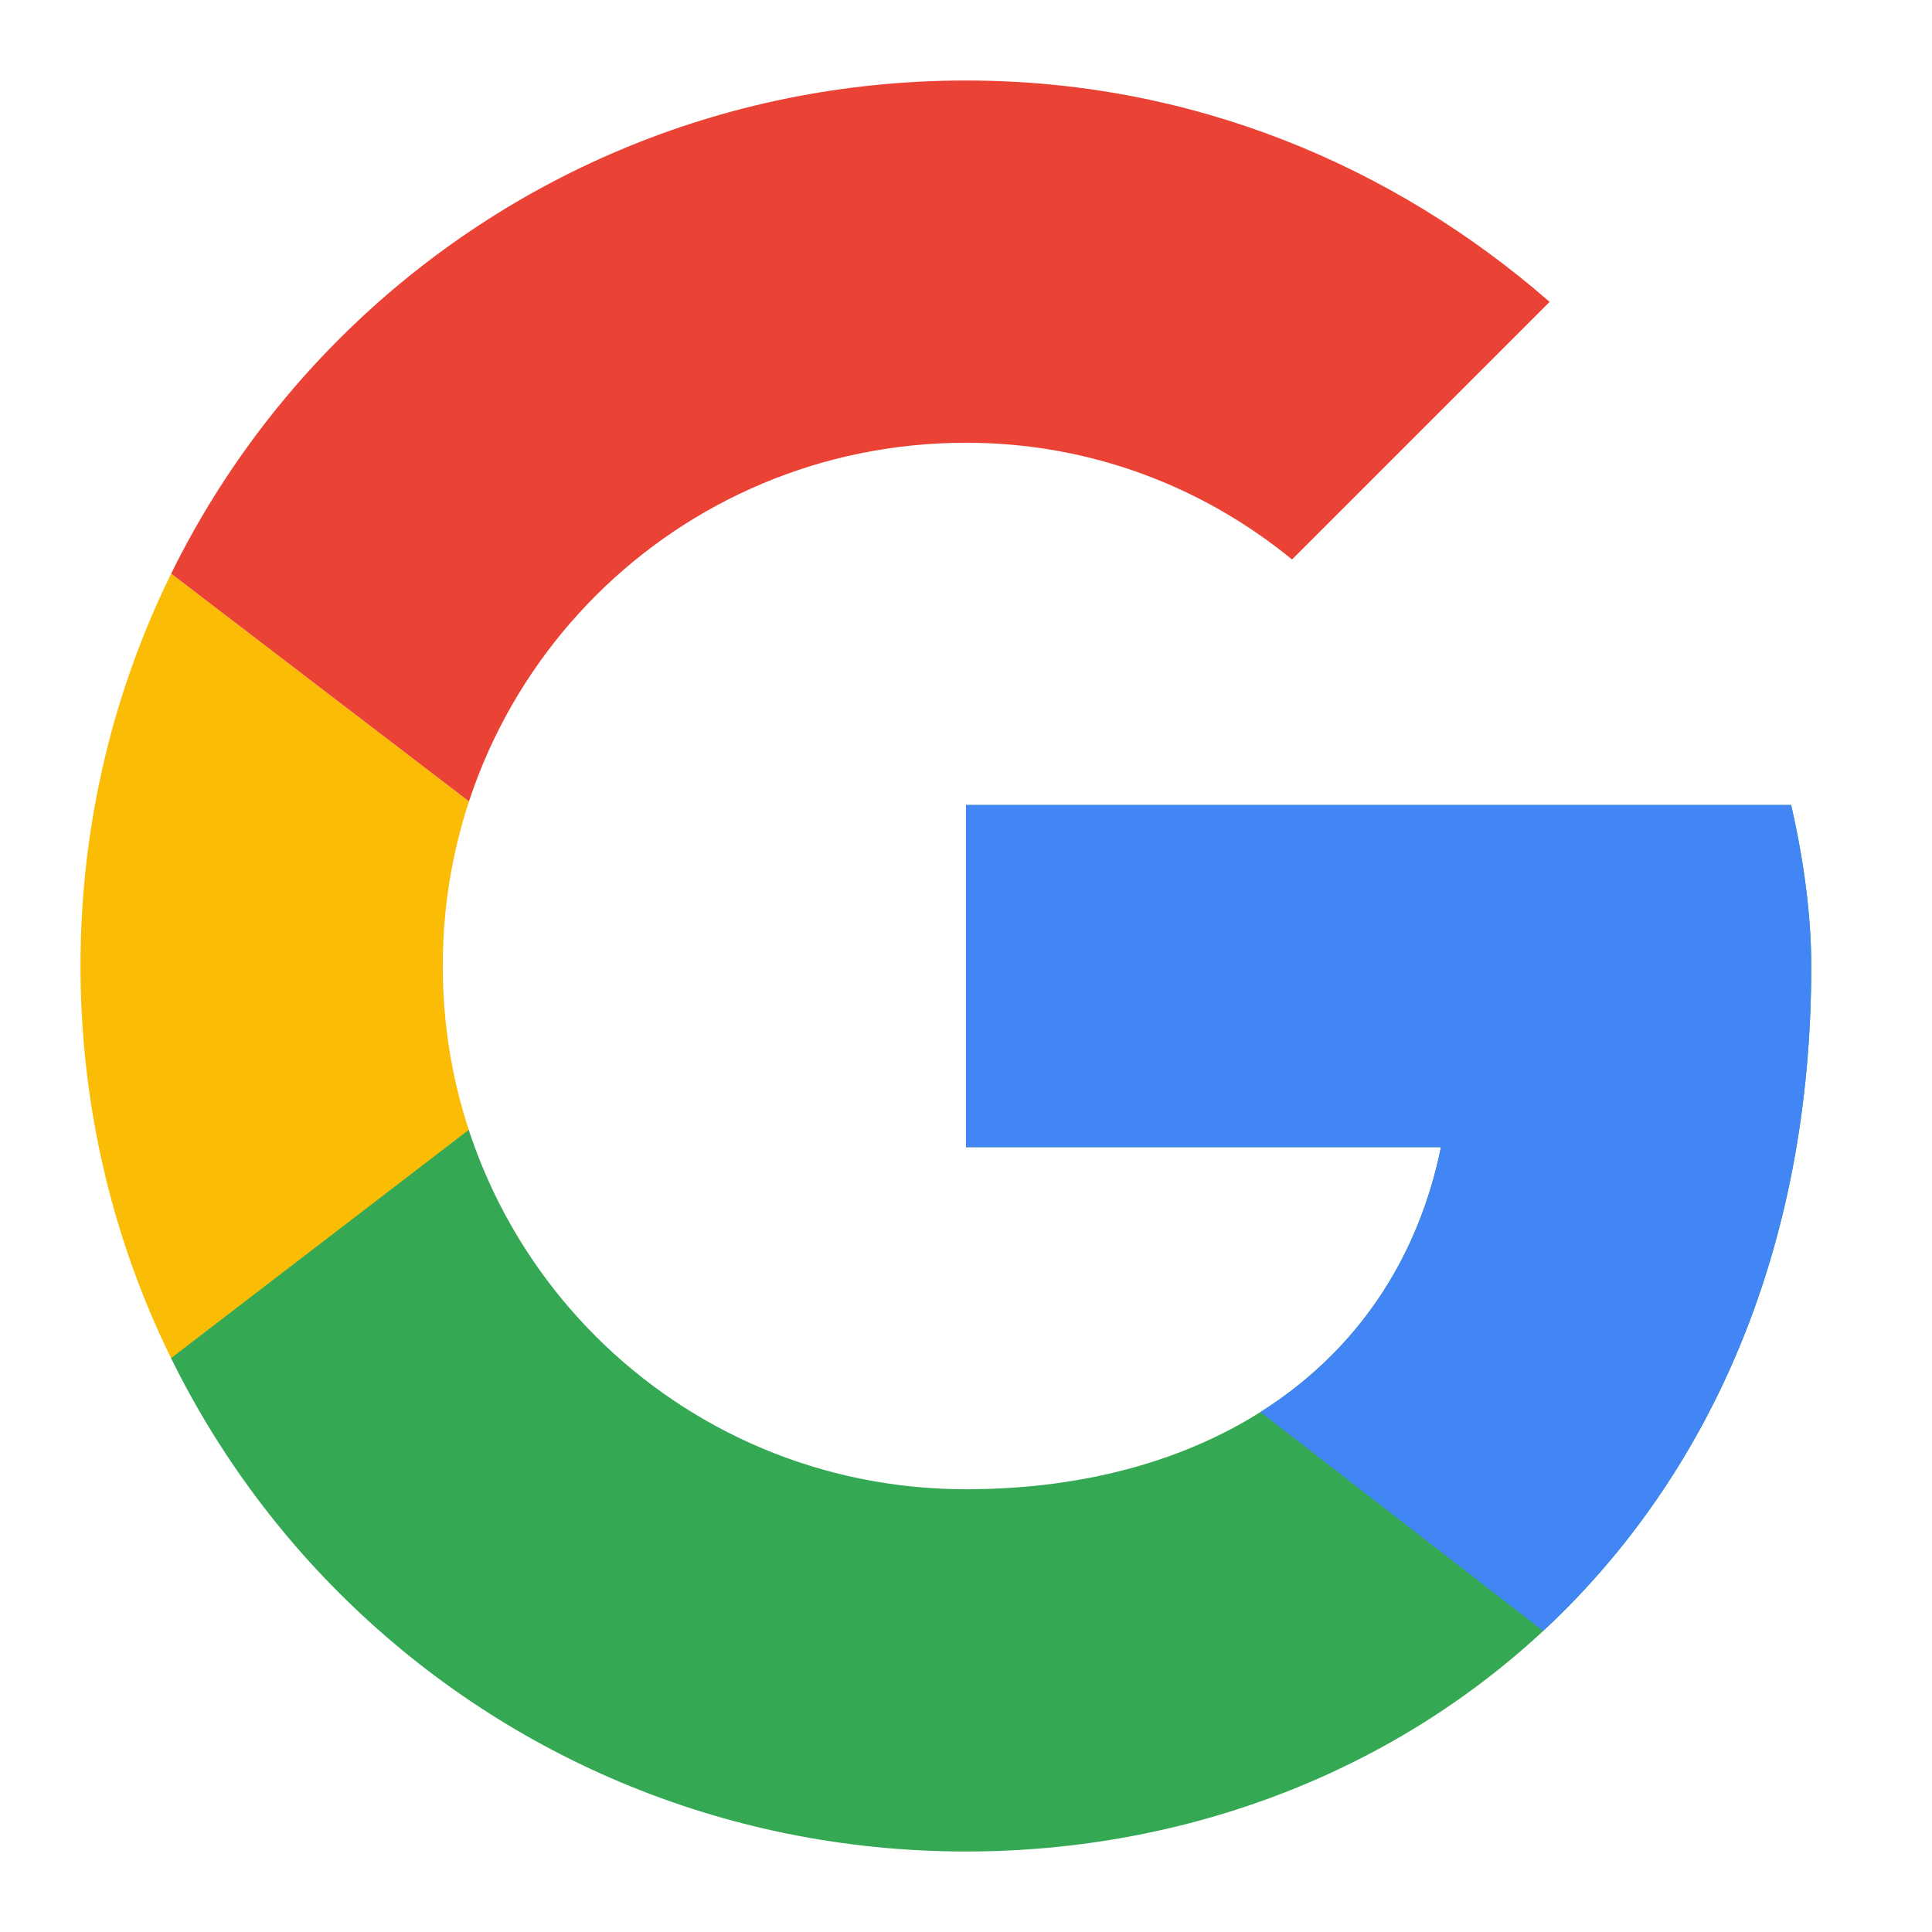
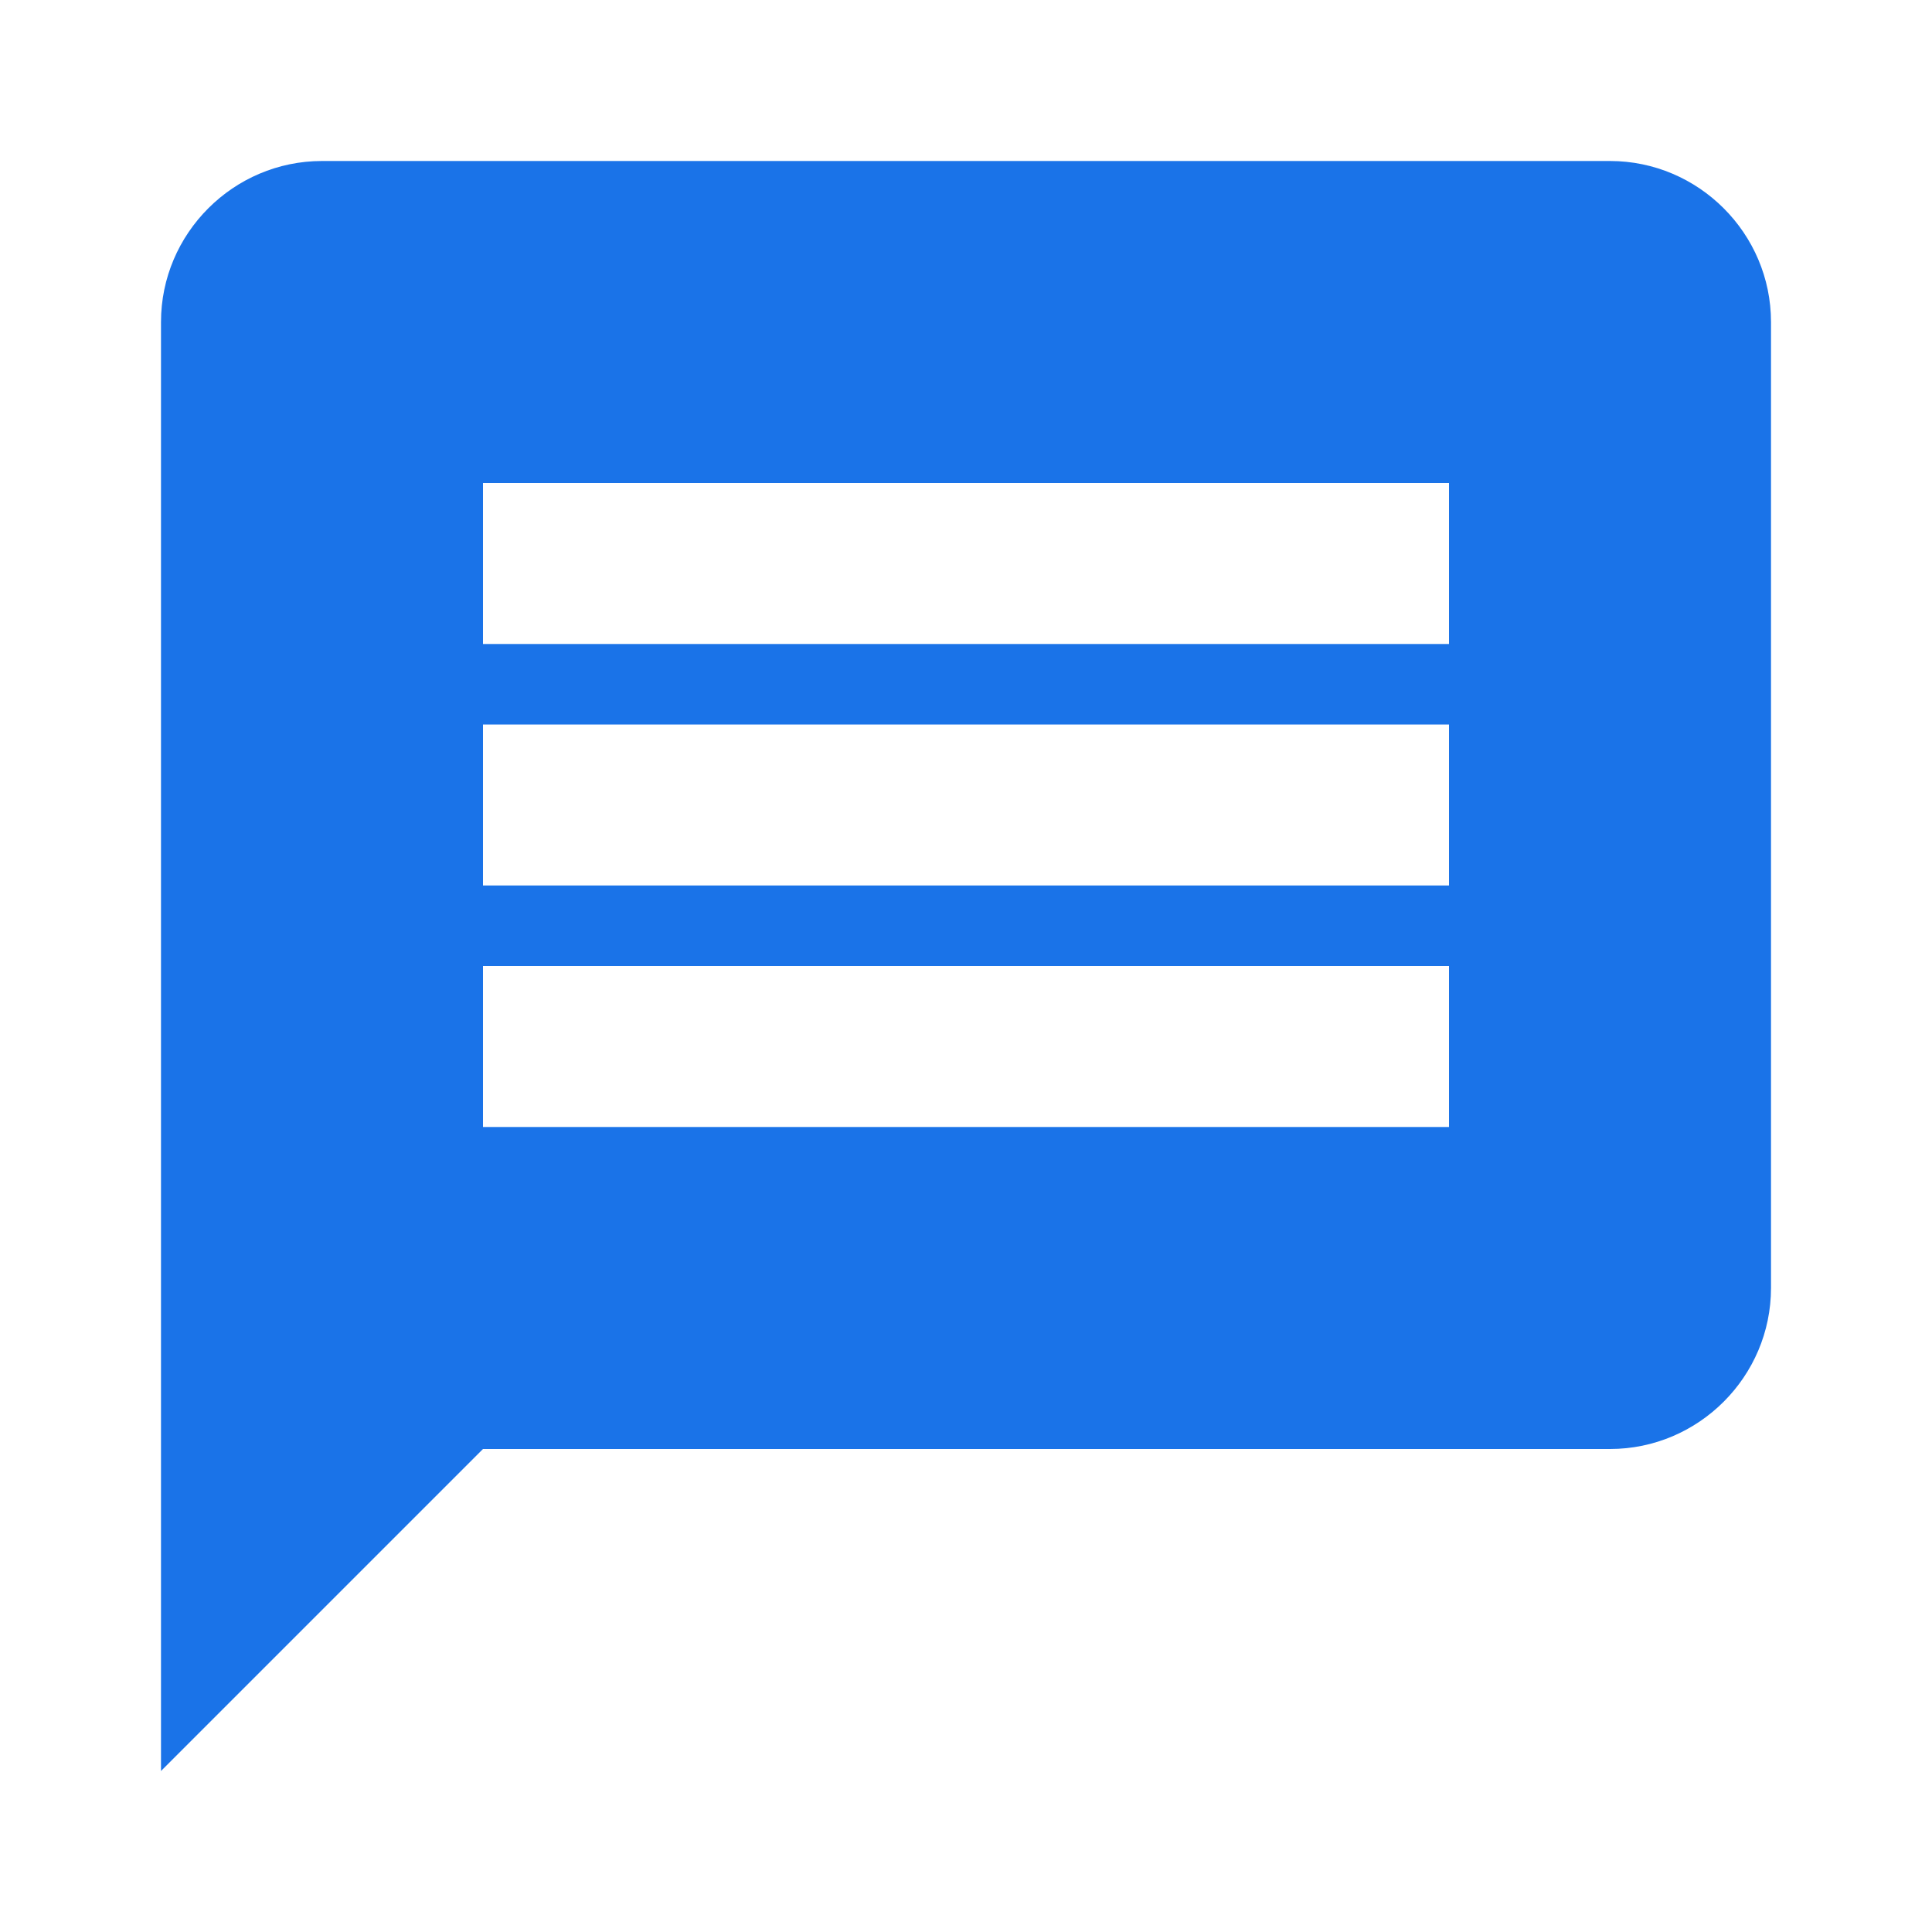
- <svg xmlns="http://www.w3.org/2000/svg" xmlns:xlink="http://www.w3.org/1999/xlink" viewBox="0 0 48 48">
-   <defs>
-     <path id="a" d="M44.5 20H24v8.5h11.8C34.7 33.9 30.1 37 24 37c-7.2 0-13-5.8-13-13s5.8-13 13-13c3.1 0 5.9 1.1 8.1 2.9l6.4-6.4C34.6 4.1 29.6 2 24 2 11.8 2 2 11.8 2 24s9.8 22 22 22c11 0 21-8 21-22 0-1.3-.2-2.7-.5-4z" />
-   </defs>
-   <clipPath id="b">
-     <use xlink:href="#a" overflow="visible" />
-   </clipPath>
-   <path clip-path="url(#b)" fill="#FBBC05" d="M0 37V11l17 13z" />
-   <path clip-path="url(#b)" fill="#EA4335" d="M0 11l17 13 7-6.1L48 14V0H0z" />
-   <path clip-path="url(#b)" fill="#34A853" d="M0 37l30-23 7.9 1L48 0v48H0z" />
-   <path clip-path="url(#b)" fill="#4285F4" d="M48 48L17 24l-4-3 35-10z" />
+ <svg xmlns="http://www.w3.org/2000/svg" width="24" height="24" fill="none" viewBox="0 0 24 24">
+   <path d="M0 0h24v24H0V0z" fill="none" />
+   <path d="M20 2H4c-1.1 0-2 .9-2 2v18l4-4h14c1.1 0 2-.9 2-2V4c0-1.1-.9-2-2-2zm-2 12H6v-2h12v2zm0-3H6V9h12v2zm0-3H6V6h12v2z" fill="#1a73e8" />
</svg>
